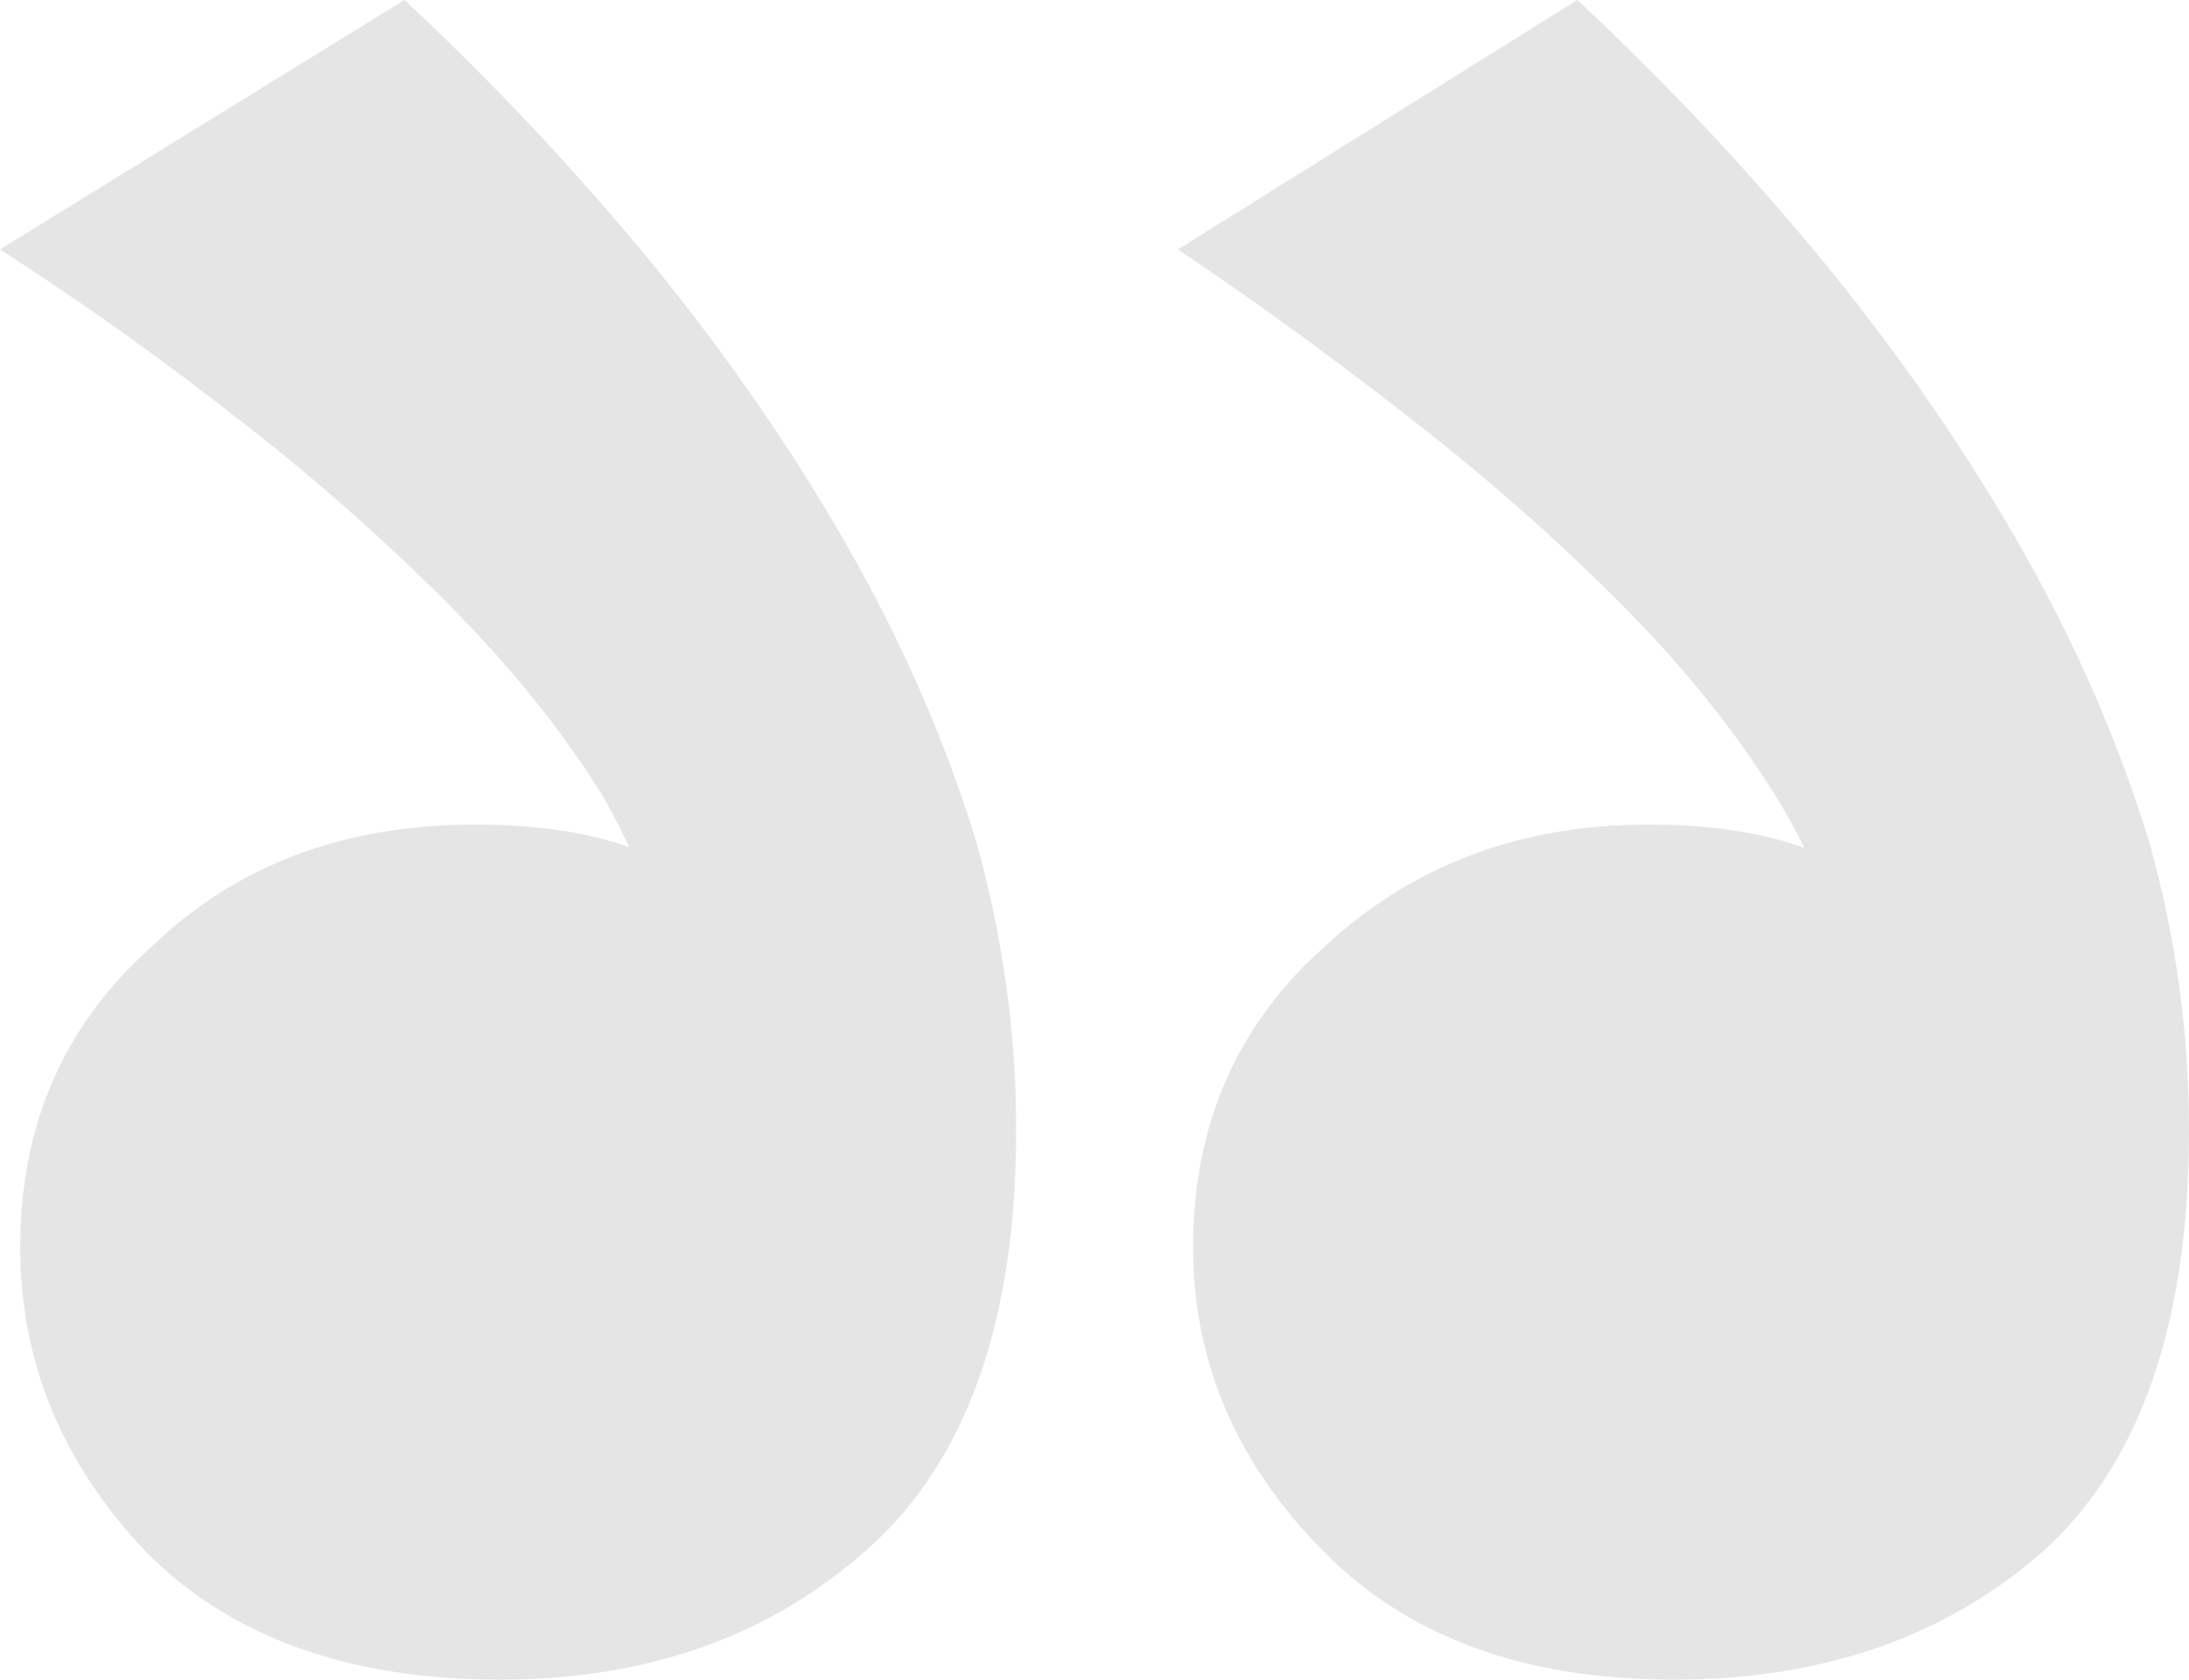
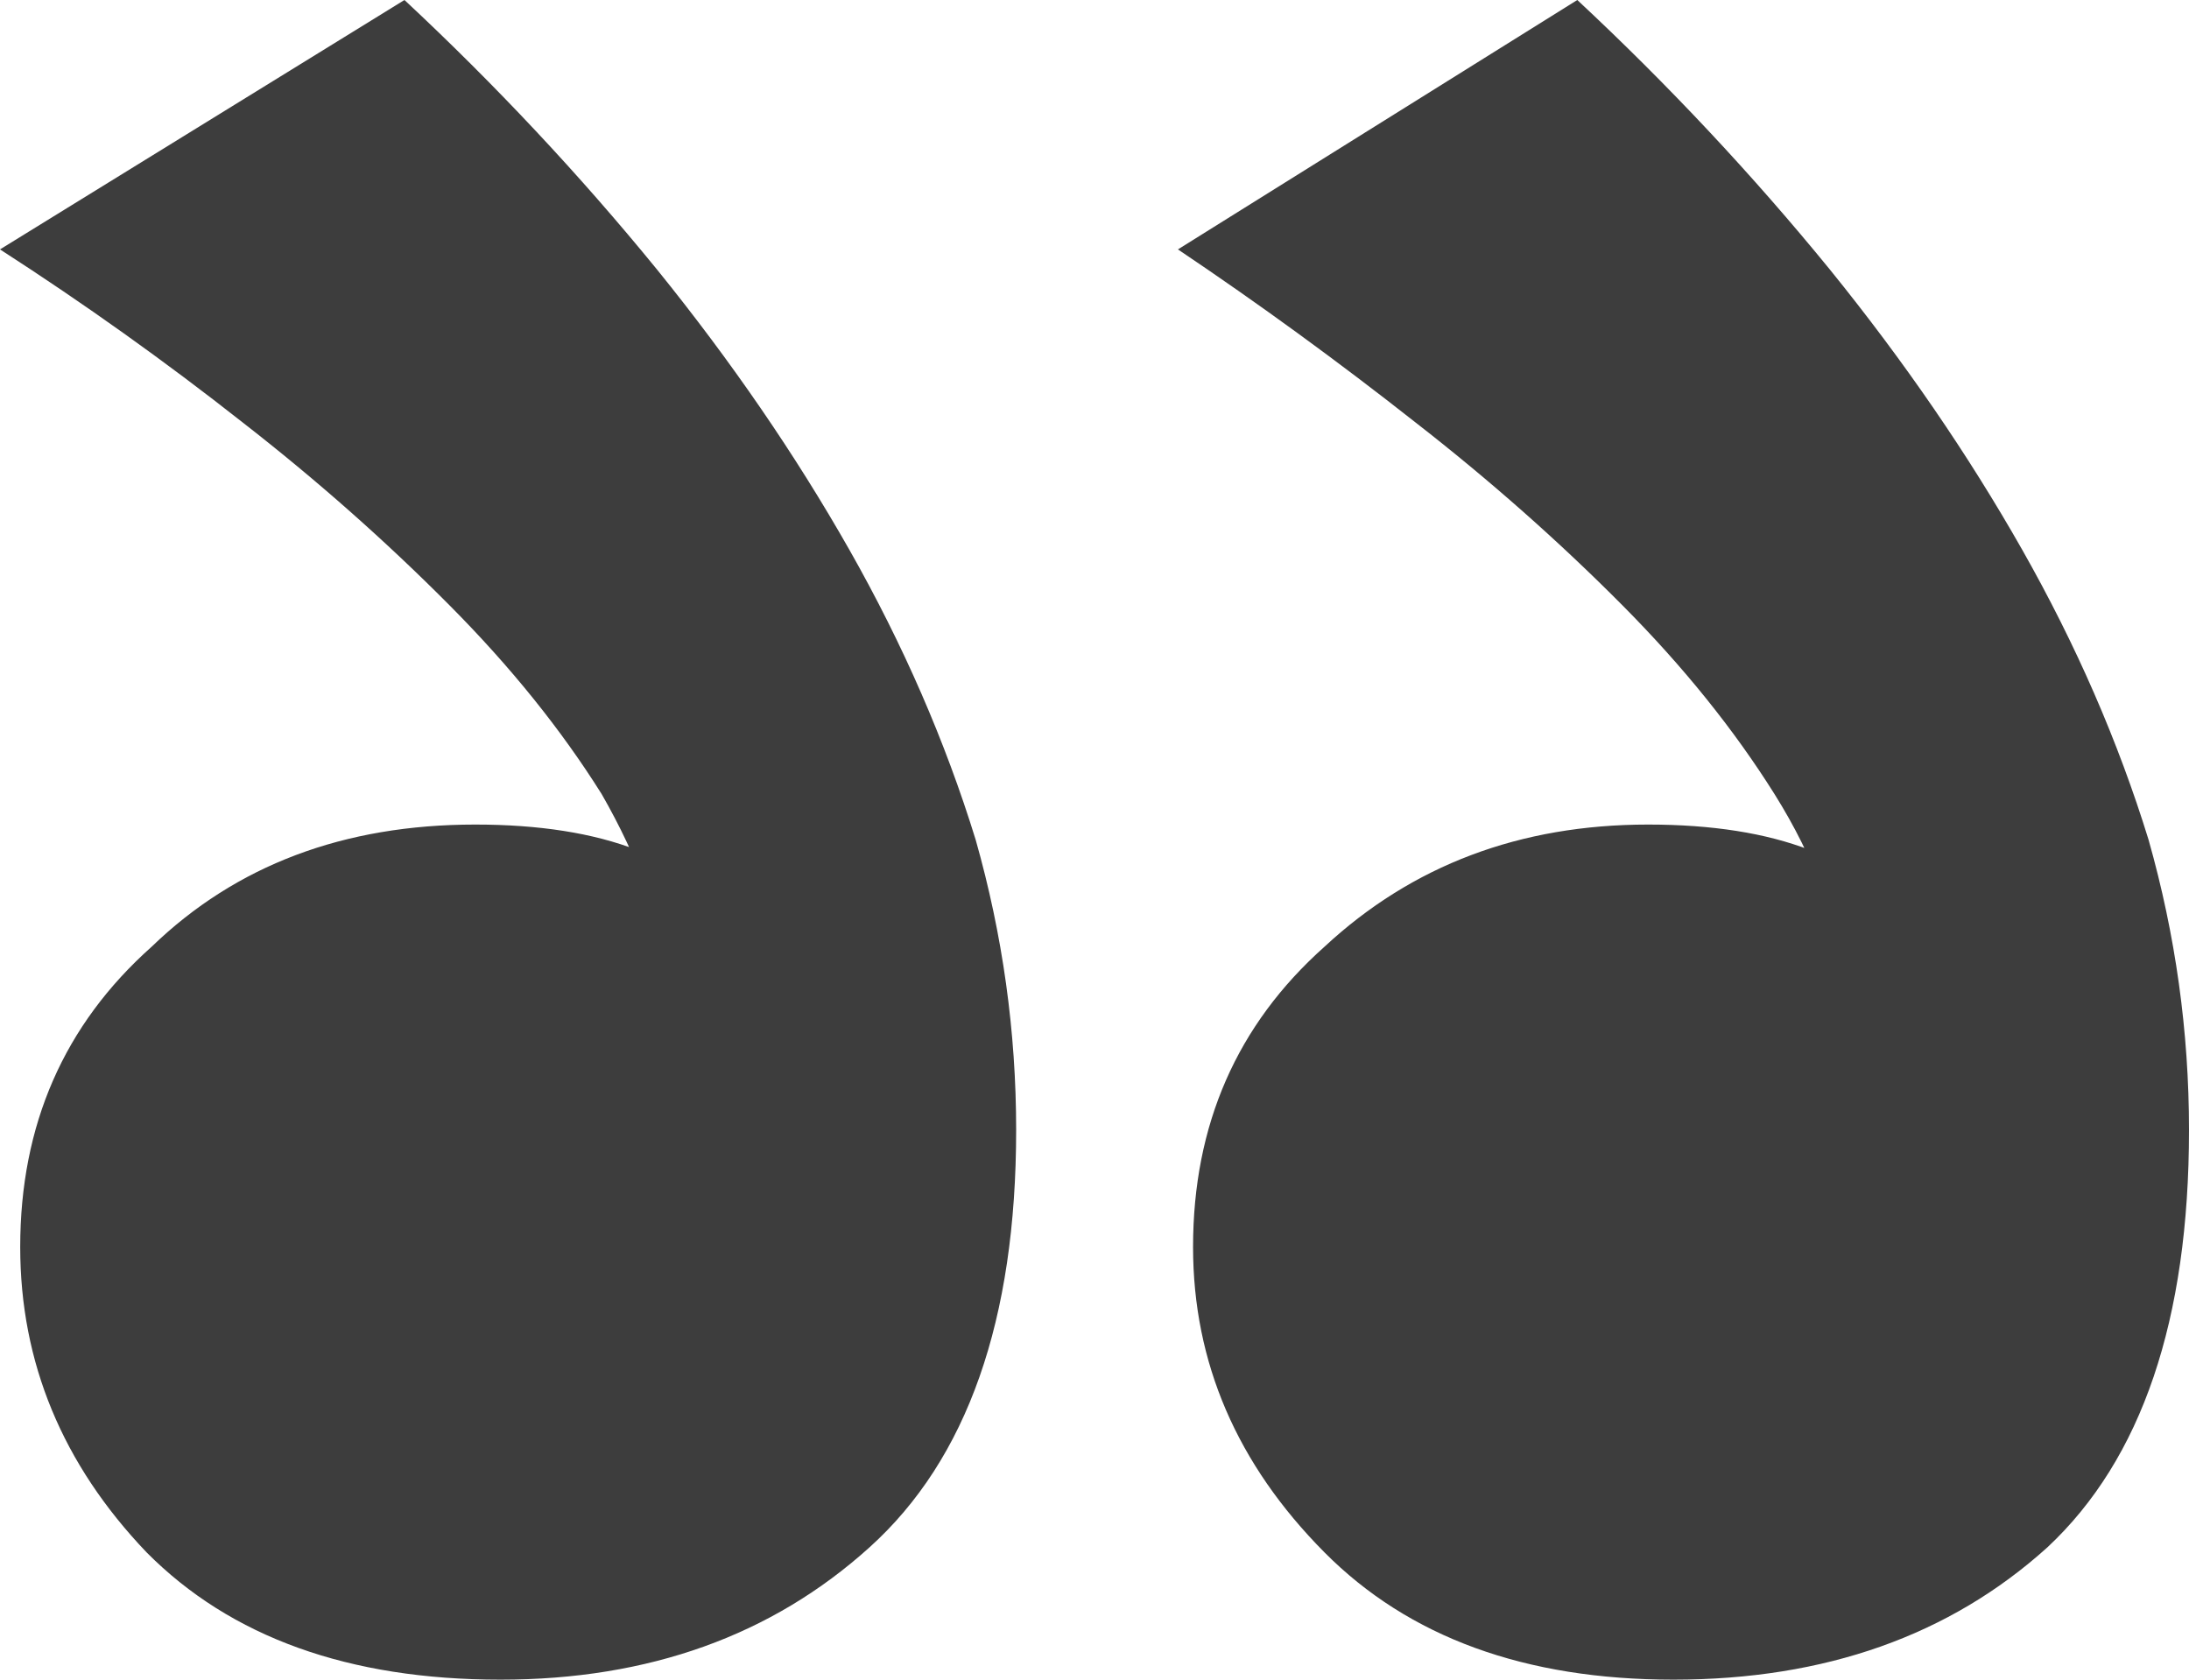
<svg xmlns="http://www.w3.org/2000/svg" width="43" height="33" viewBox="0 0 43 33" fill="none">
-   <path d="M7.945 0L-2.01981e-07 4.9C1.655 5.967 3.244 7.1 4.767 8.3C6.223 9.433 7.58 10.633 8.838 11.9C10.03 13.1 11.023 14.333 11.818 15.6C12.546 16.867 13.009 18.133 13.208 19.4L14.797 18.2C14.135 17.467 13.373 16.967 12.513 16.7C11.652 16.367 10.593 16.2 9.335 16.2C6.753 16.2 4.634 17 2.979 18.6C1.258 20.133 0.397 22.1 0.397 24.5C0.397 26.767 1.225 28.767 2.88 30.5C4.535 32.167 6.852 33 9.831 33C12.744 33 15.161 32.133 17.081 30.4C19.001 28.667 19.961 25.933 19.961 22.2C19.961 20.267 19.696 18.367 19.166 16.5C18.57 14.567 17.743 12.667 16.684 10.8C15.624 8.933 14.366 7.1 12.91 5.3C11.387 3.433 9.732 1.667 7.945 0ZM30.984 0L23.139 4.9C24.727 5.967 26.283 7.1 27.806 8.3C29.262 9.433 30.62 10.633 31.878 11.9C33.069 13.1 34.062 14.333 34.857 15.6C35.651 16.867 36.115 18.133 36.247 19.4L37.836 18.2C37.174 17.467 36.413 16.967 35.552 16.7C34.691 16.367 33.632 16.2 32.374 16.2C29.858 16.2 27.74 17 26.018 18.6C24.297 20.133 23.436 22.1 23.436 24.5C23.436 26.767 24.297 28.767 26.018 30.5C27.674 32.167 29.958 33 32.871 33C35.85 33 38.3 32.133 40.219 30.4C42.073 28.667 43 25.933 43 22.2C43 20.267 42.735 18.367 42.206 16.5C41.61 14.567 40.782 12.667 39.723 10.8C38.664 8.933 37.406 7.1 35.949 5.3C34.426 3.433 32.771 1.667 30.984 0Z" fill="#E5E5E5" />
+   <path d="M7.945 0L-2.01981e-07 4.9C1.655 5.967 3.244 7.1 4.767 8.3C6.223 9.433 7.58 10.633 8.838 11.9C10.03 13.1 11.023 14.333 11.818 15.6C12.546 16.867 13.009 18.133 13.208 19.4L14.797 18.2C14.135 17.467 13.373 16.967 12.513 16.7C11.652 16.367 10.593 16.2 9.335 16.2C6.753 16.2 4.634 17 2.979 18.6C1.258 20.133 0.397 22.1 0.397 24.5C0.397 26.767 1.225 28.767 2.88 30.5C4.535 32.167 6.852 33 9.831 33C12.744 33 15.161 32.133 17.081 30.4C19.001 28.667 19.961 25.933 19.961 22.2C19.961 20.267 19.696 18.367 19.166 16.5C18.57 14.567 17.743 12.667 16.684 10.8C15.624 8.933 14.366 7.1 12.91 5.3C11.387 3.433 9.732 1.667 7.945 0ZM30.984 0L23.139 4.9C24.727 5.967 26.283 7.1 27.806 8.3C29.262 9.433 30.62 10.633 31.878 11.9C33.069 13.1 34.062 14.333 34.857 15.6C35.651 16.867 36.115 18.133 36.247 19.4L37.836 18.2C37.174 17.467 36.413 16.967 35.552 16.7C34.691 16.367 33.632 16.2 32.374 16.2C29.858 16.2 27.74 17 26.018 18.6C24.297 20.133 23.436 22.1 23.436 24.5C23.436 26.767 24.297 28.767 26.018 30.5C27.674 32.167 29.958 33 32.871 33C35.85 33 38.3 32.133 40.219 30.4C42.073 28.667 43 25.933 43 22.2C43 20.267 42.735 18.367 42.206 16.5C41.61 14.567 40.782 12.667 39.723 10.8C38.664 8.933 37.406 7.1 35.949 5.3C34.426 3.433 32.771 1.667 30.984 0Z" fill="#3d3d3d" />
</svg>
